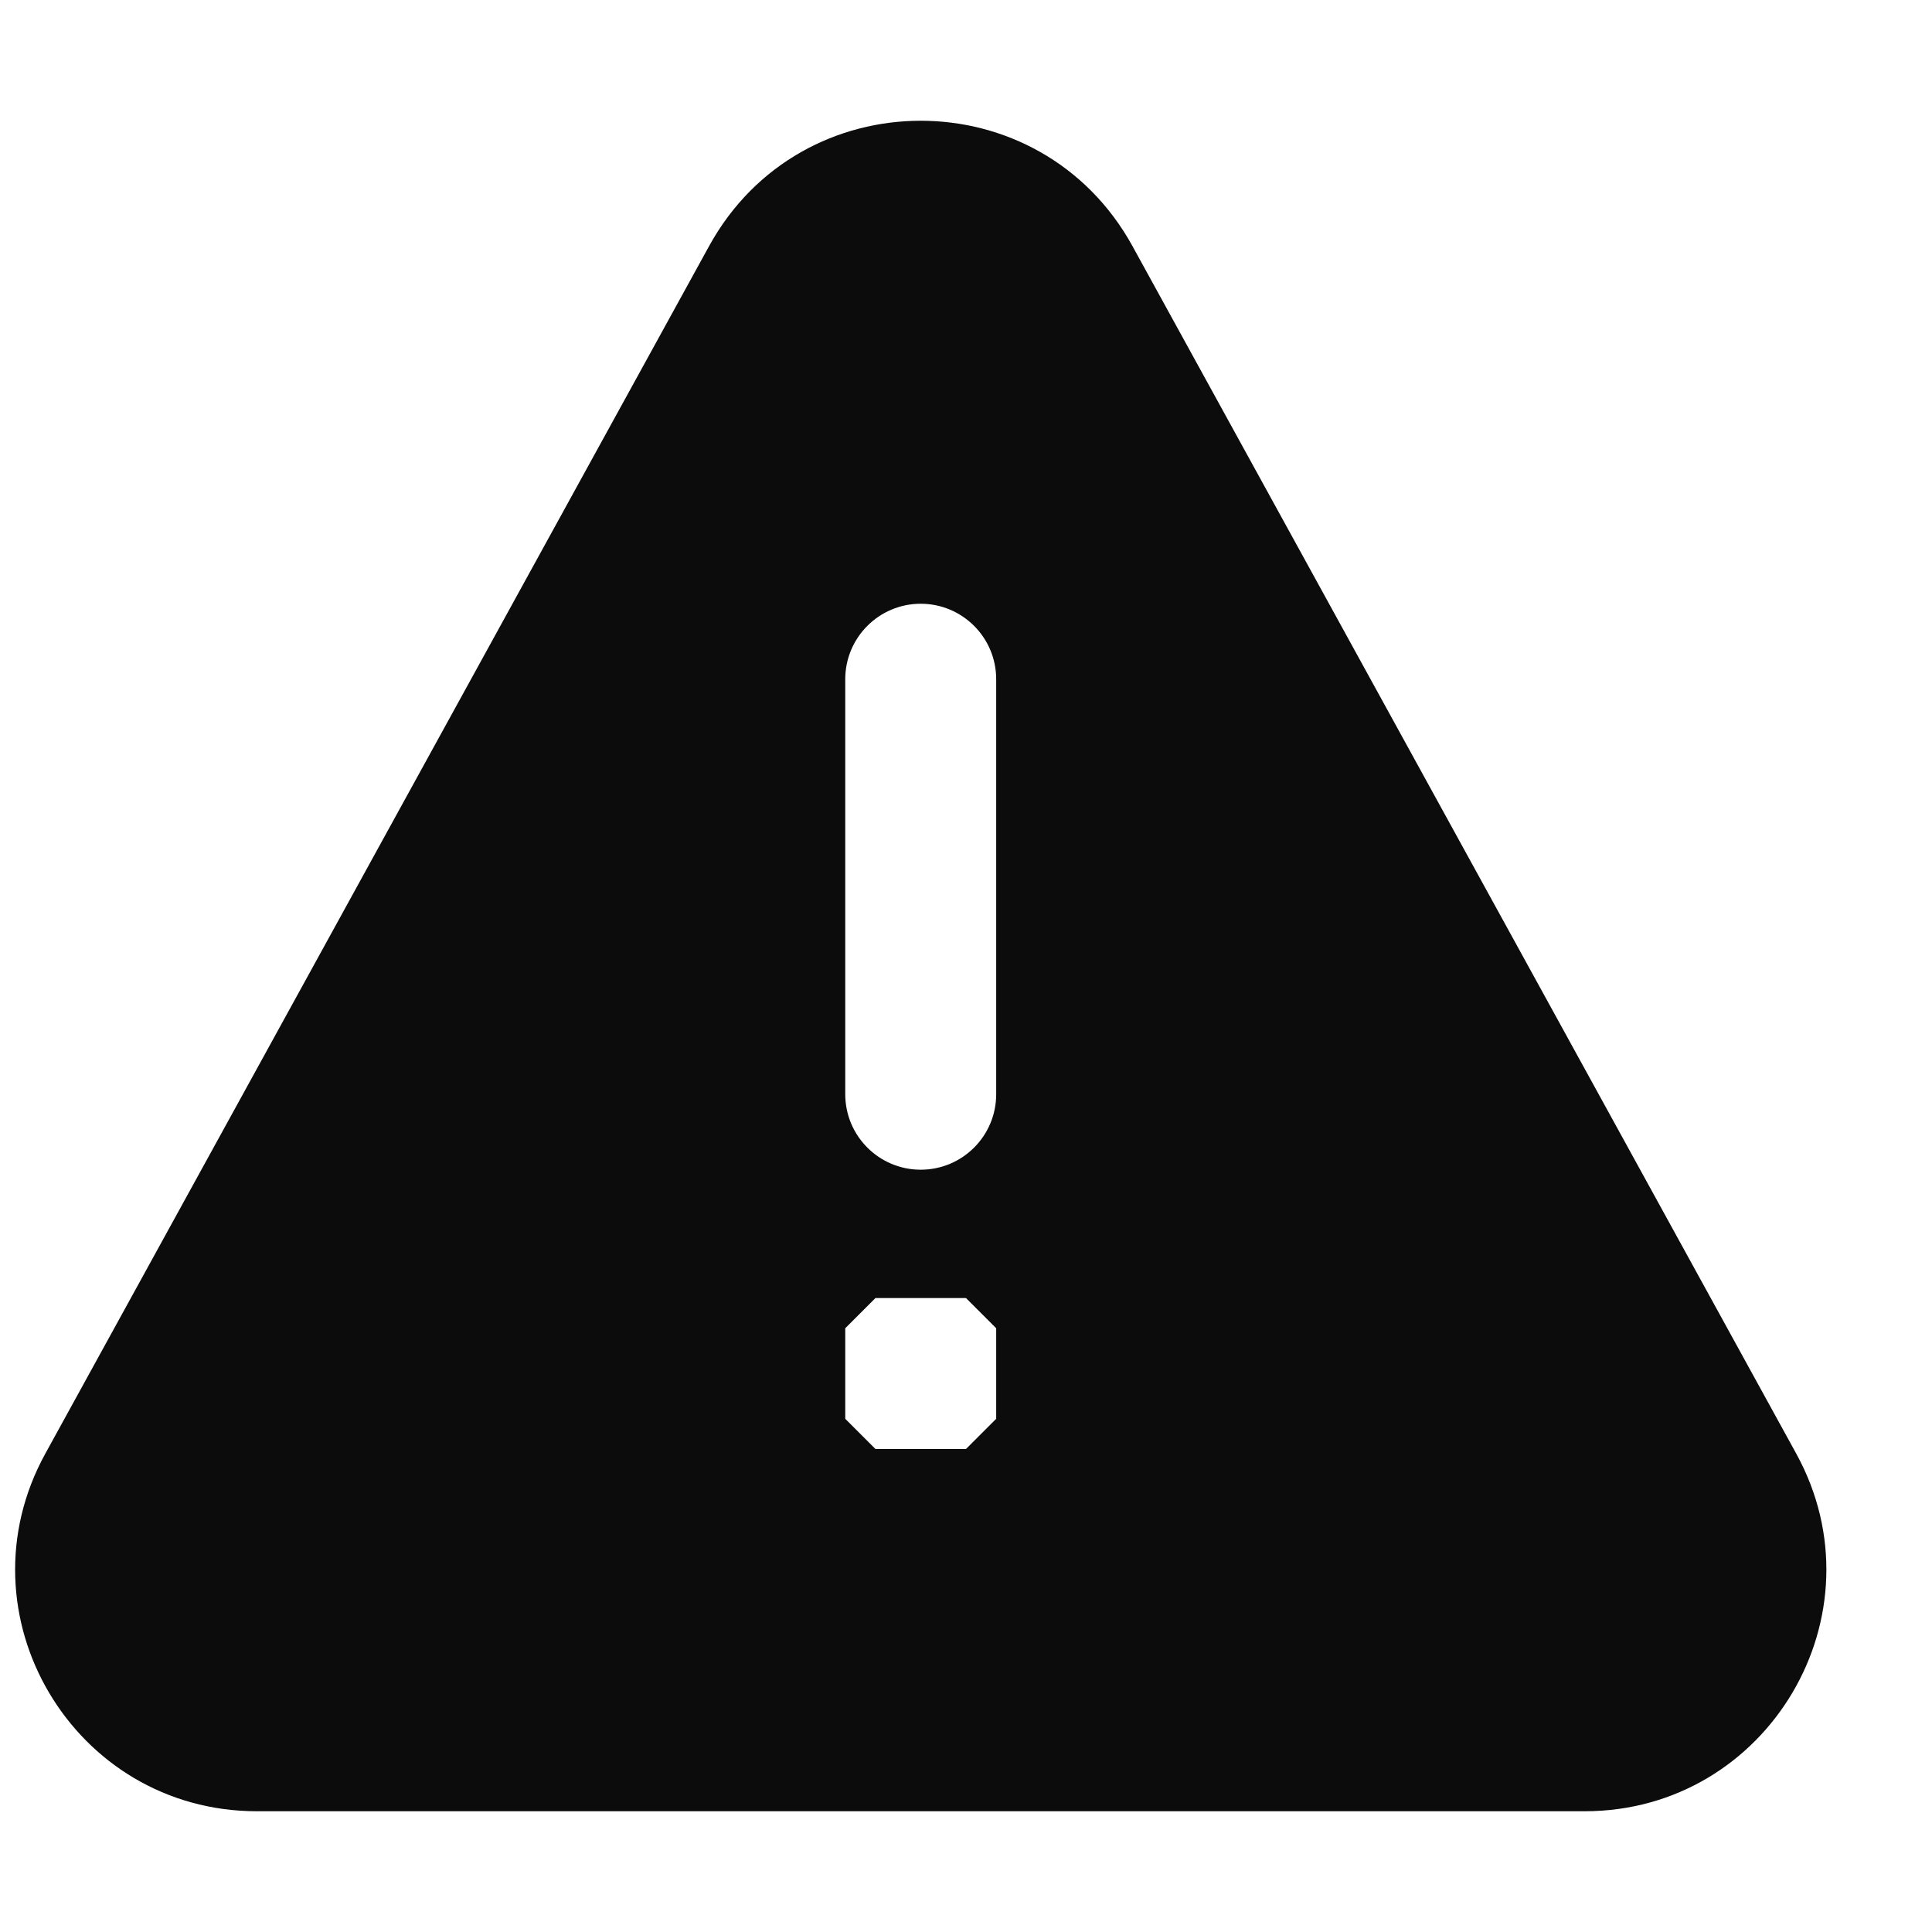
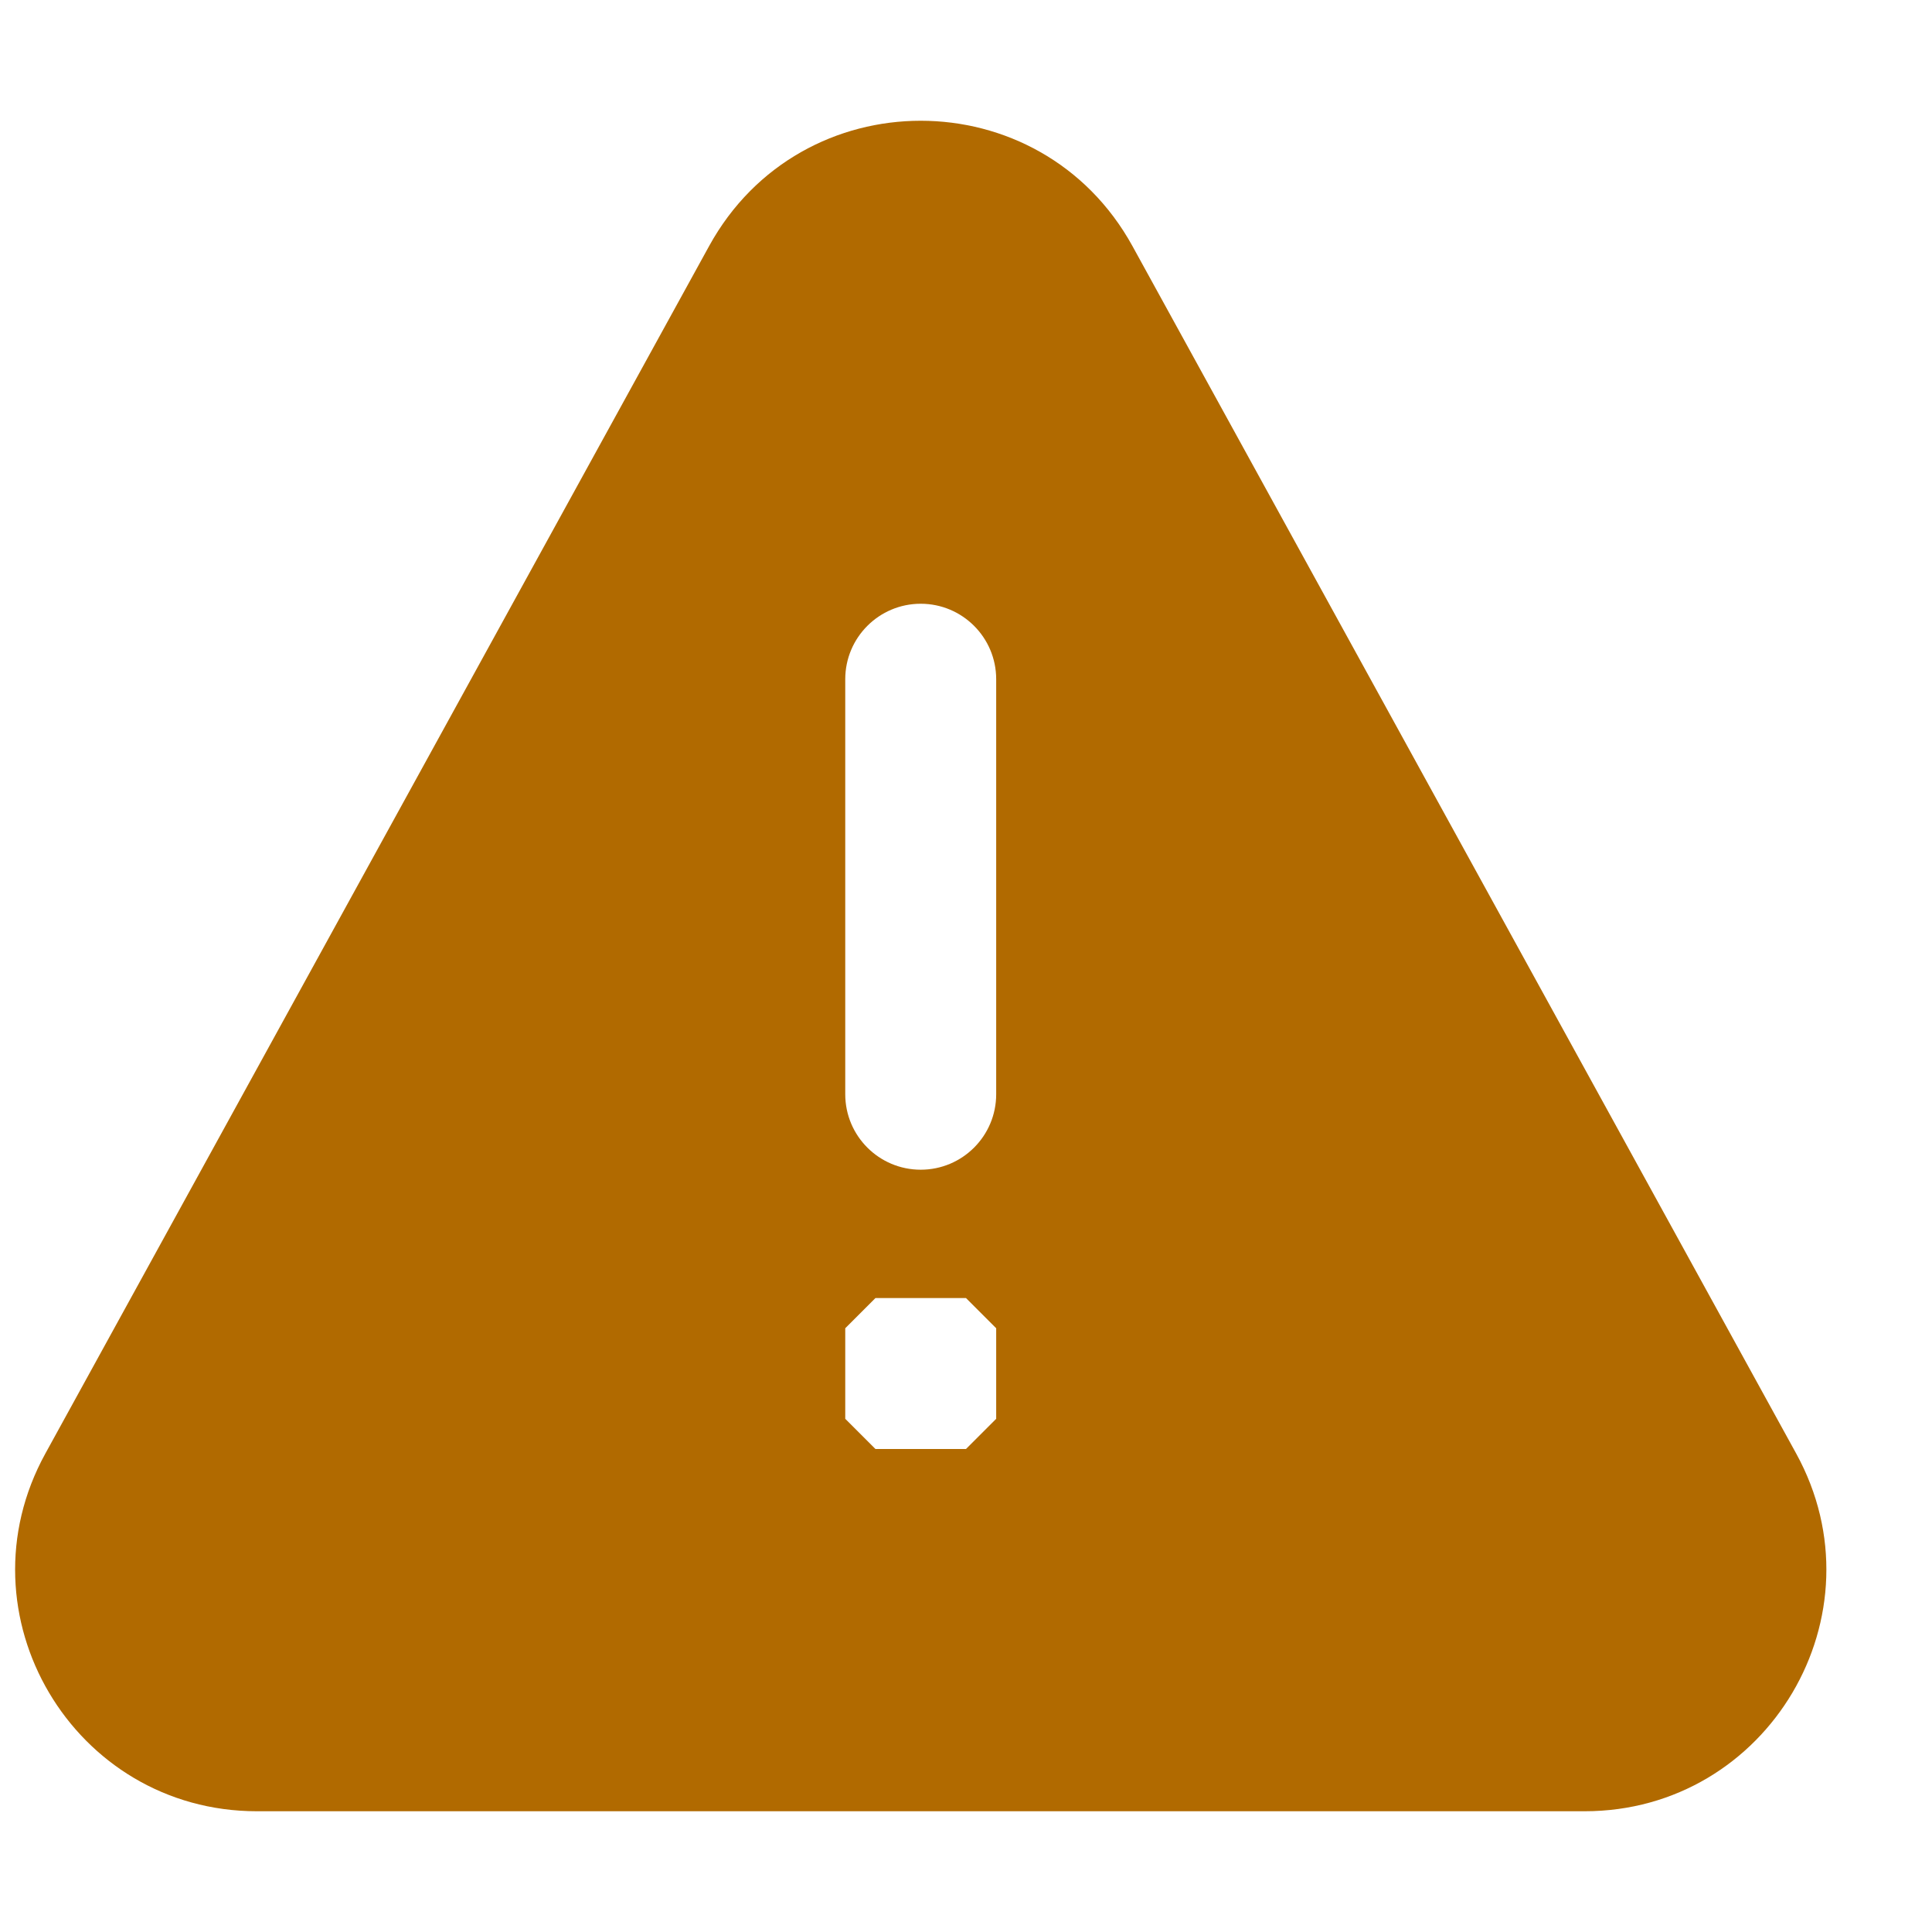
- <svg xmlns="http://www.w3.org/2000/svg" viewBox="0 0 16 16" width="16" height="16" fill="#0c0c0d">
+ <svg xmlns="http://www.w3.org/2000/svg" viewBox="0 0 16 16" width="16" height="16" fill="#B16A00">
  <path d="m14.875 12.037-5.497-10C8.997 1.346 8.311 1 7.625 1s-1.372.346-1.752 1.037l-5.497 10C-.358 13.37.607 15 2.128 15l10.995 0c1.52 0 2.485-1.63 1.752-2.963zM8.25 11.75 8 12l-.75 0-.25-.25L7 11l.25-.25.75 0 .25.25 0 .75zm0-2.688a.625.625 0 0 1-1.25 0l0-3.437a.625.625 0 0 1 1.25 0l0 3.437z" />
</svg>
